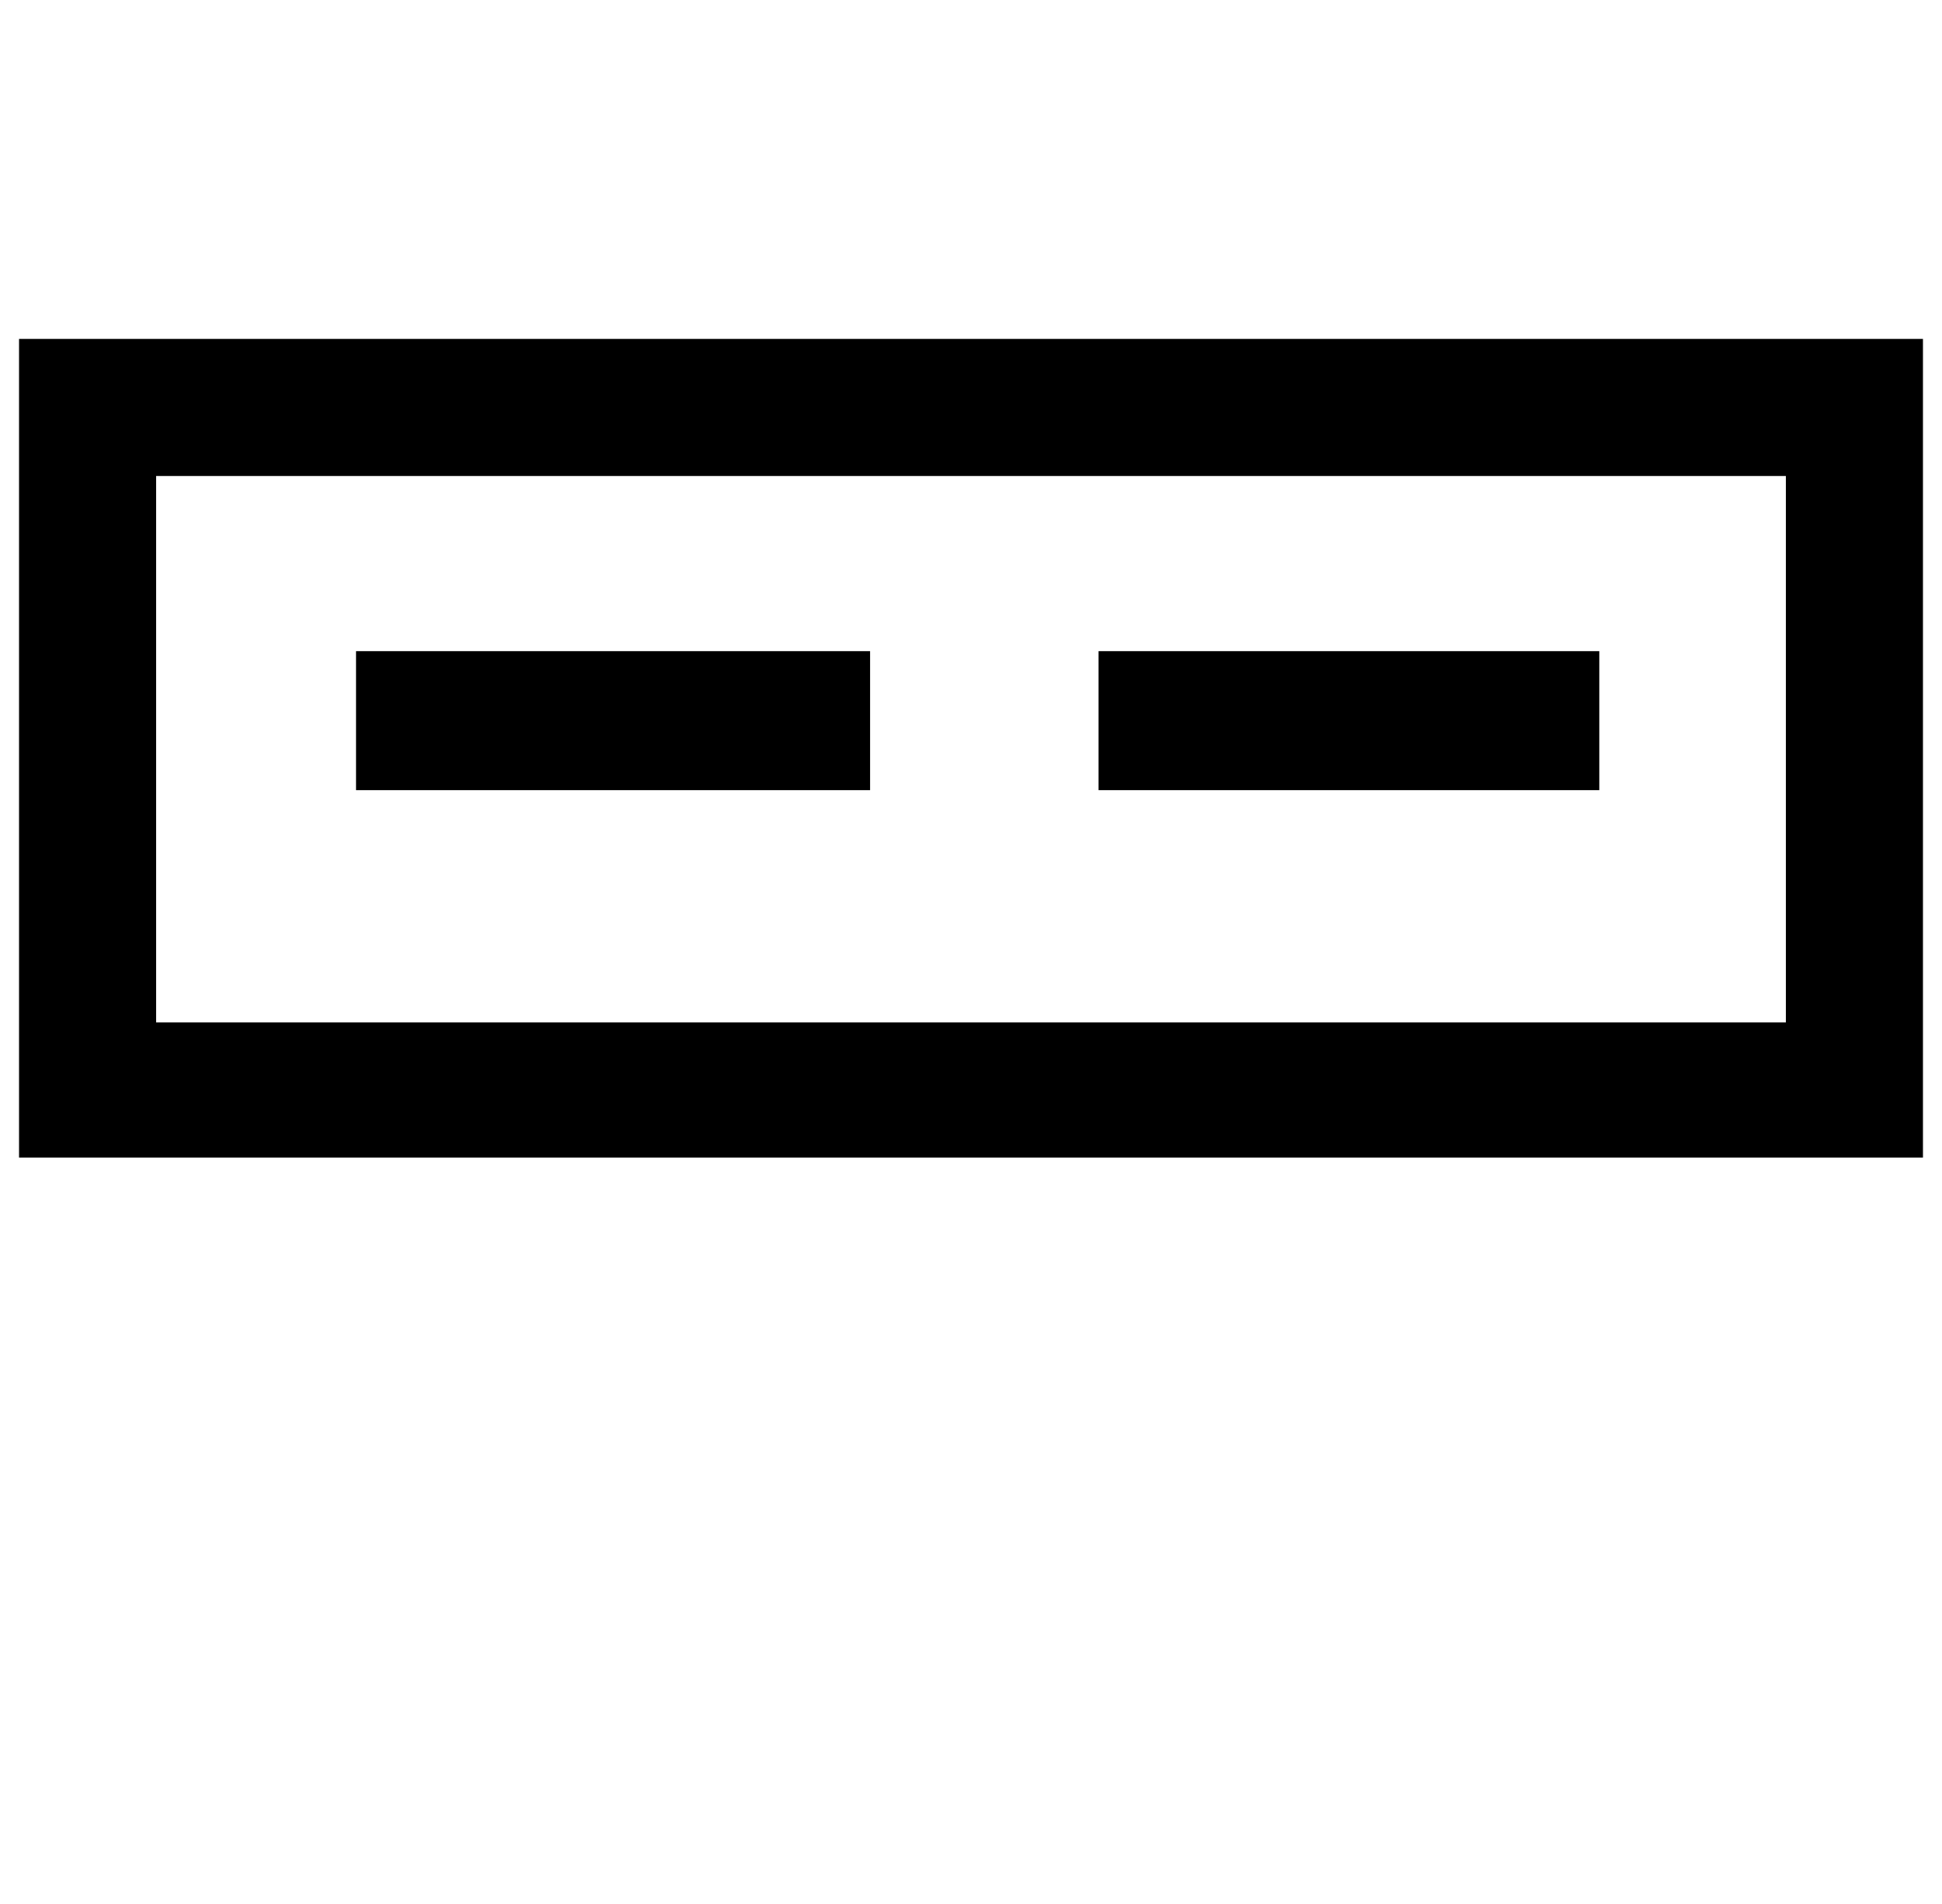
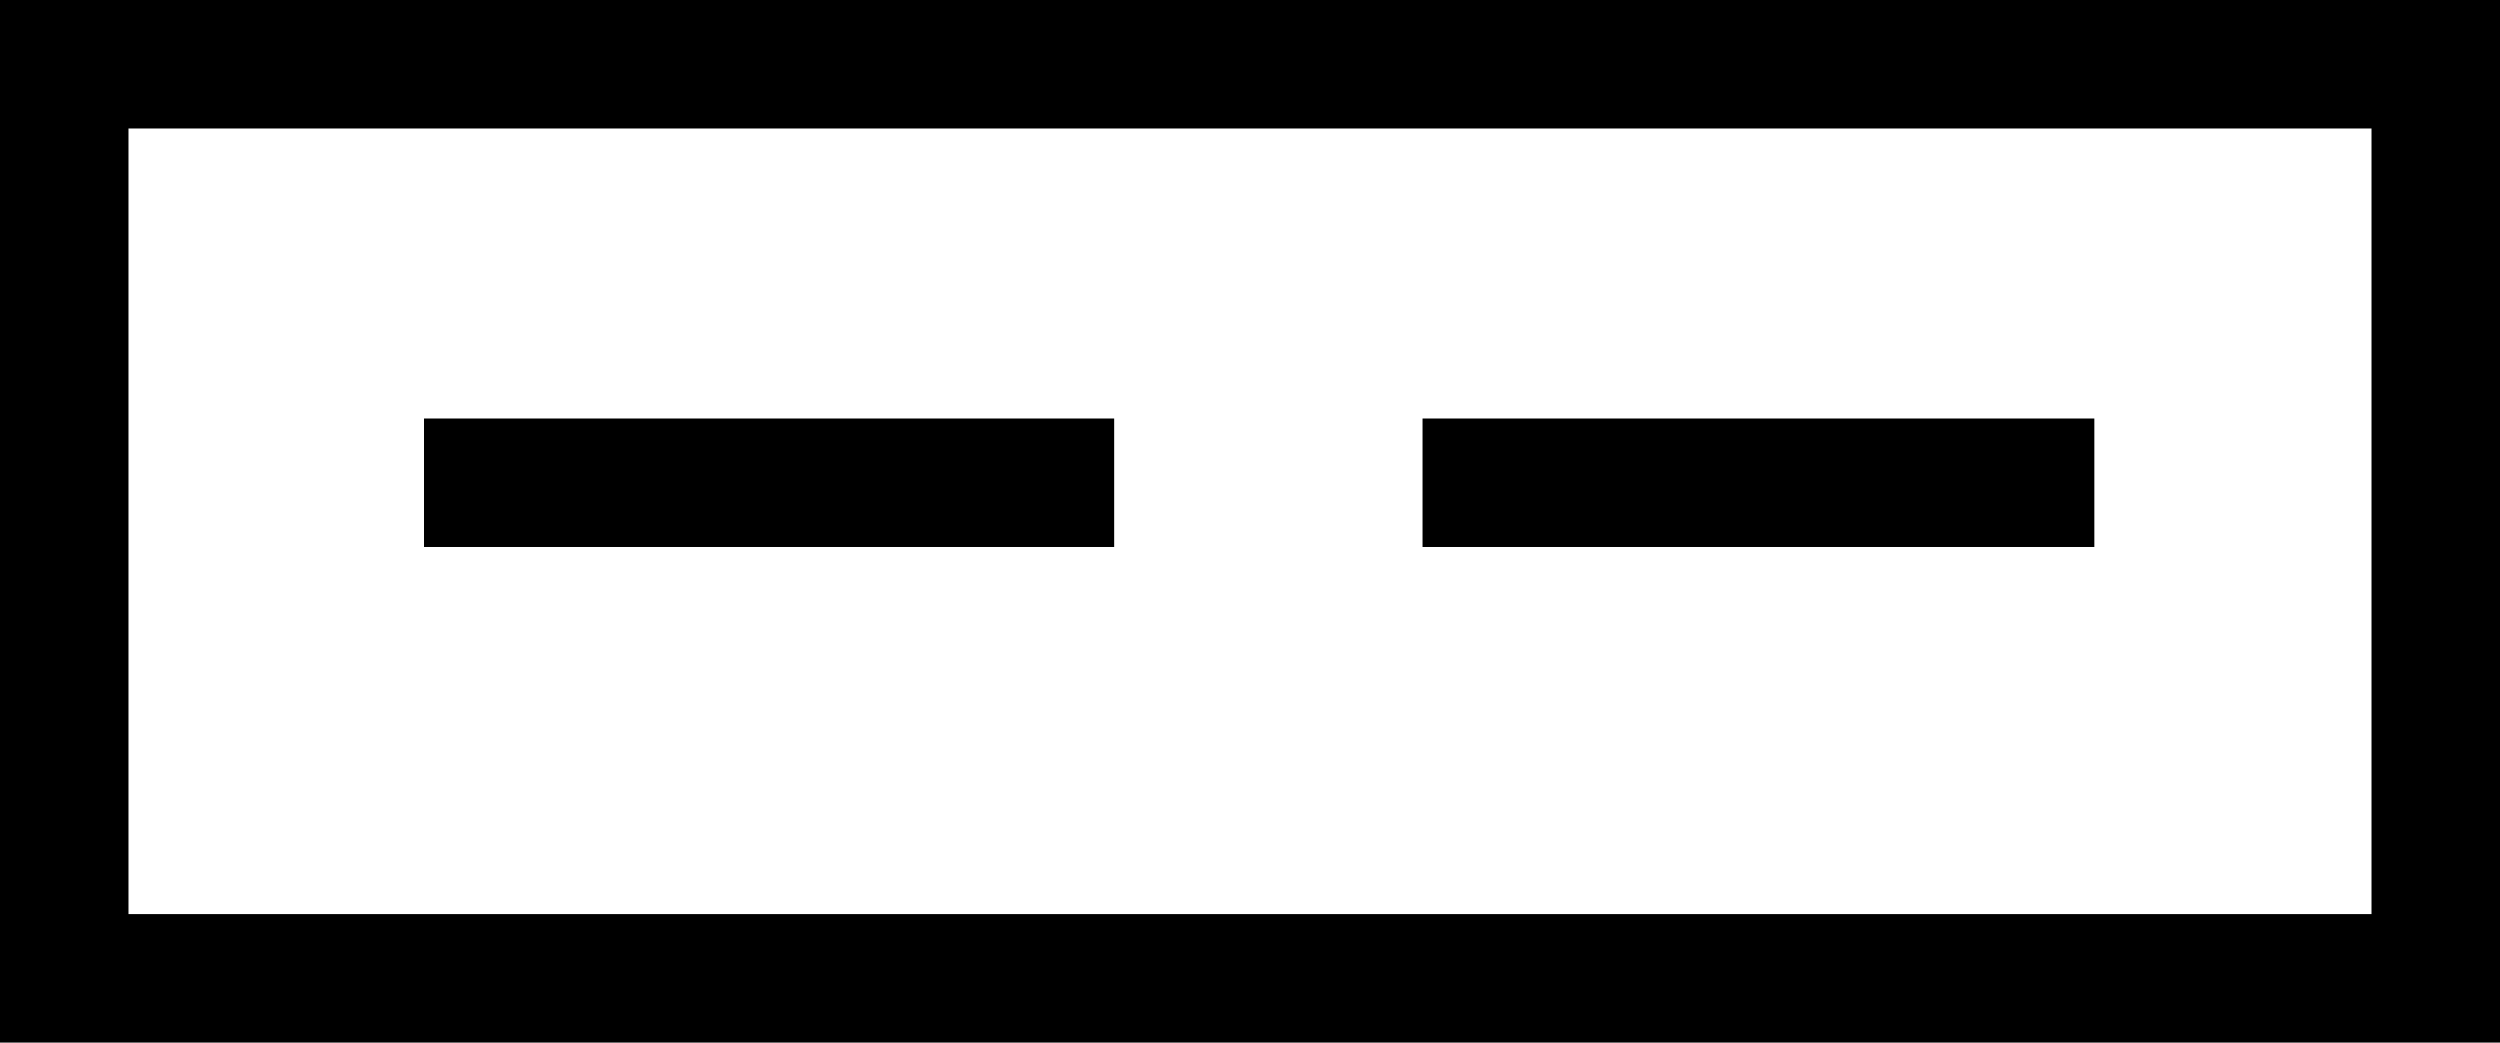
- <svg xmlns="http://www.w3.org/2000/svg" version="1.1" viewBox="-10 0 1020 1000">
-   <path fill="currentColor" d="M928 537v-287h-856v287h856zM0 608v-430h1000v430h-1000zM177 342h270v73h-270v-73zM567 342h263v73h-263v-73z" />
+ <svg xmlns="http://www.w3.org/2000/svg" width="6.81mm" height="2.84mm" version="1.1" viewBox="0 0 6.81 2.84" id="svg854">
+   <defs id="defs858" />
+   <g transform="translate(-62.042,-110.028)" id="g852">
+     <g transform="matrix(0.01,0,0,0.01,-84.543,50.233)" clip-rule="evenodd" fill="none" fill-rule="evenodd" image-rendering="optimizeQuality" shape-rendering="geometricPrecision" stroke="#000000" stroke-width="50" id="g850">
+       <rect class="fil2 str1" x="14676" y="5997" width="646" height="249" id="rect844" style="stroke-width:35;stroke-miterlimit:4;stroke-dasharray:none" />
+       <line class="fil2 str1" x1="14774" x2="14962" y1="6111" y2="6111" id="line846" style="stroke-width:35;stroke-miterlimit:4;stroke-dasharray:none" />
+       <line class="fil2 str1" x1="15046" x2="15229" y1="6111" y2="6111" id="line848" style="stroke-width:35;stroke-miterlimit:4;stroke-dasharray:none" />
+     </g>
+   </g>
</svg>
